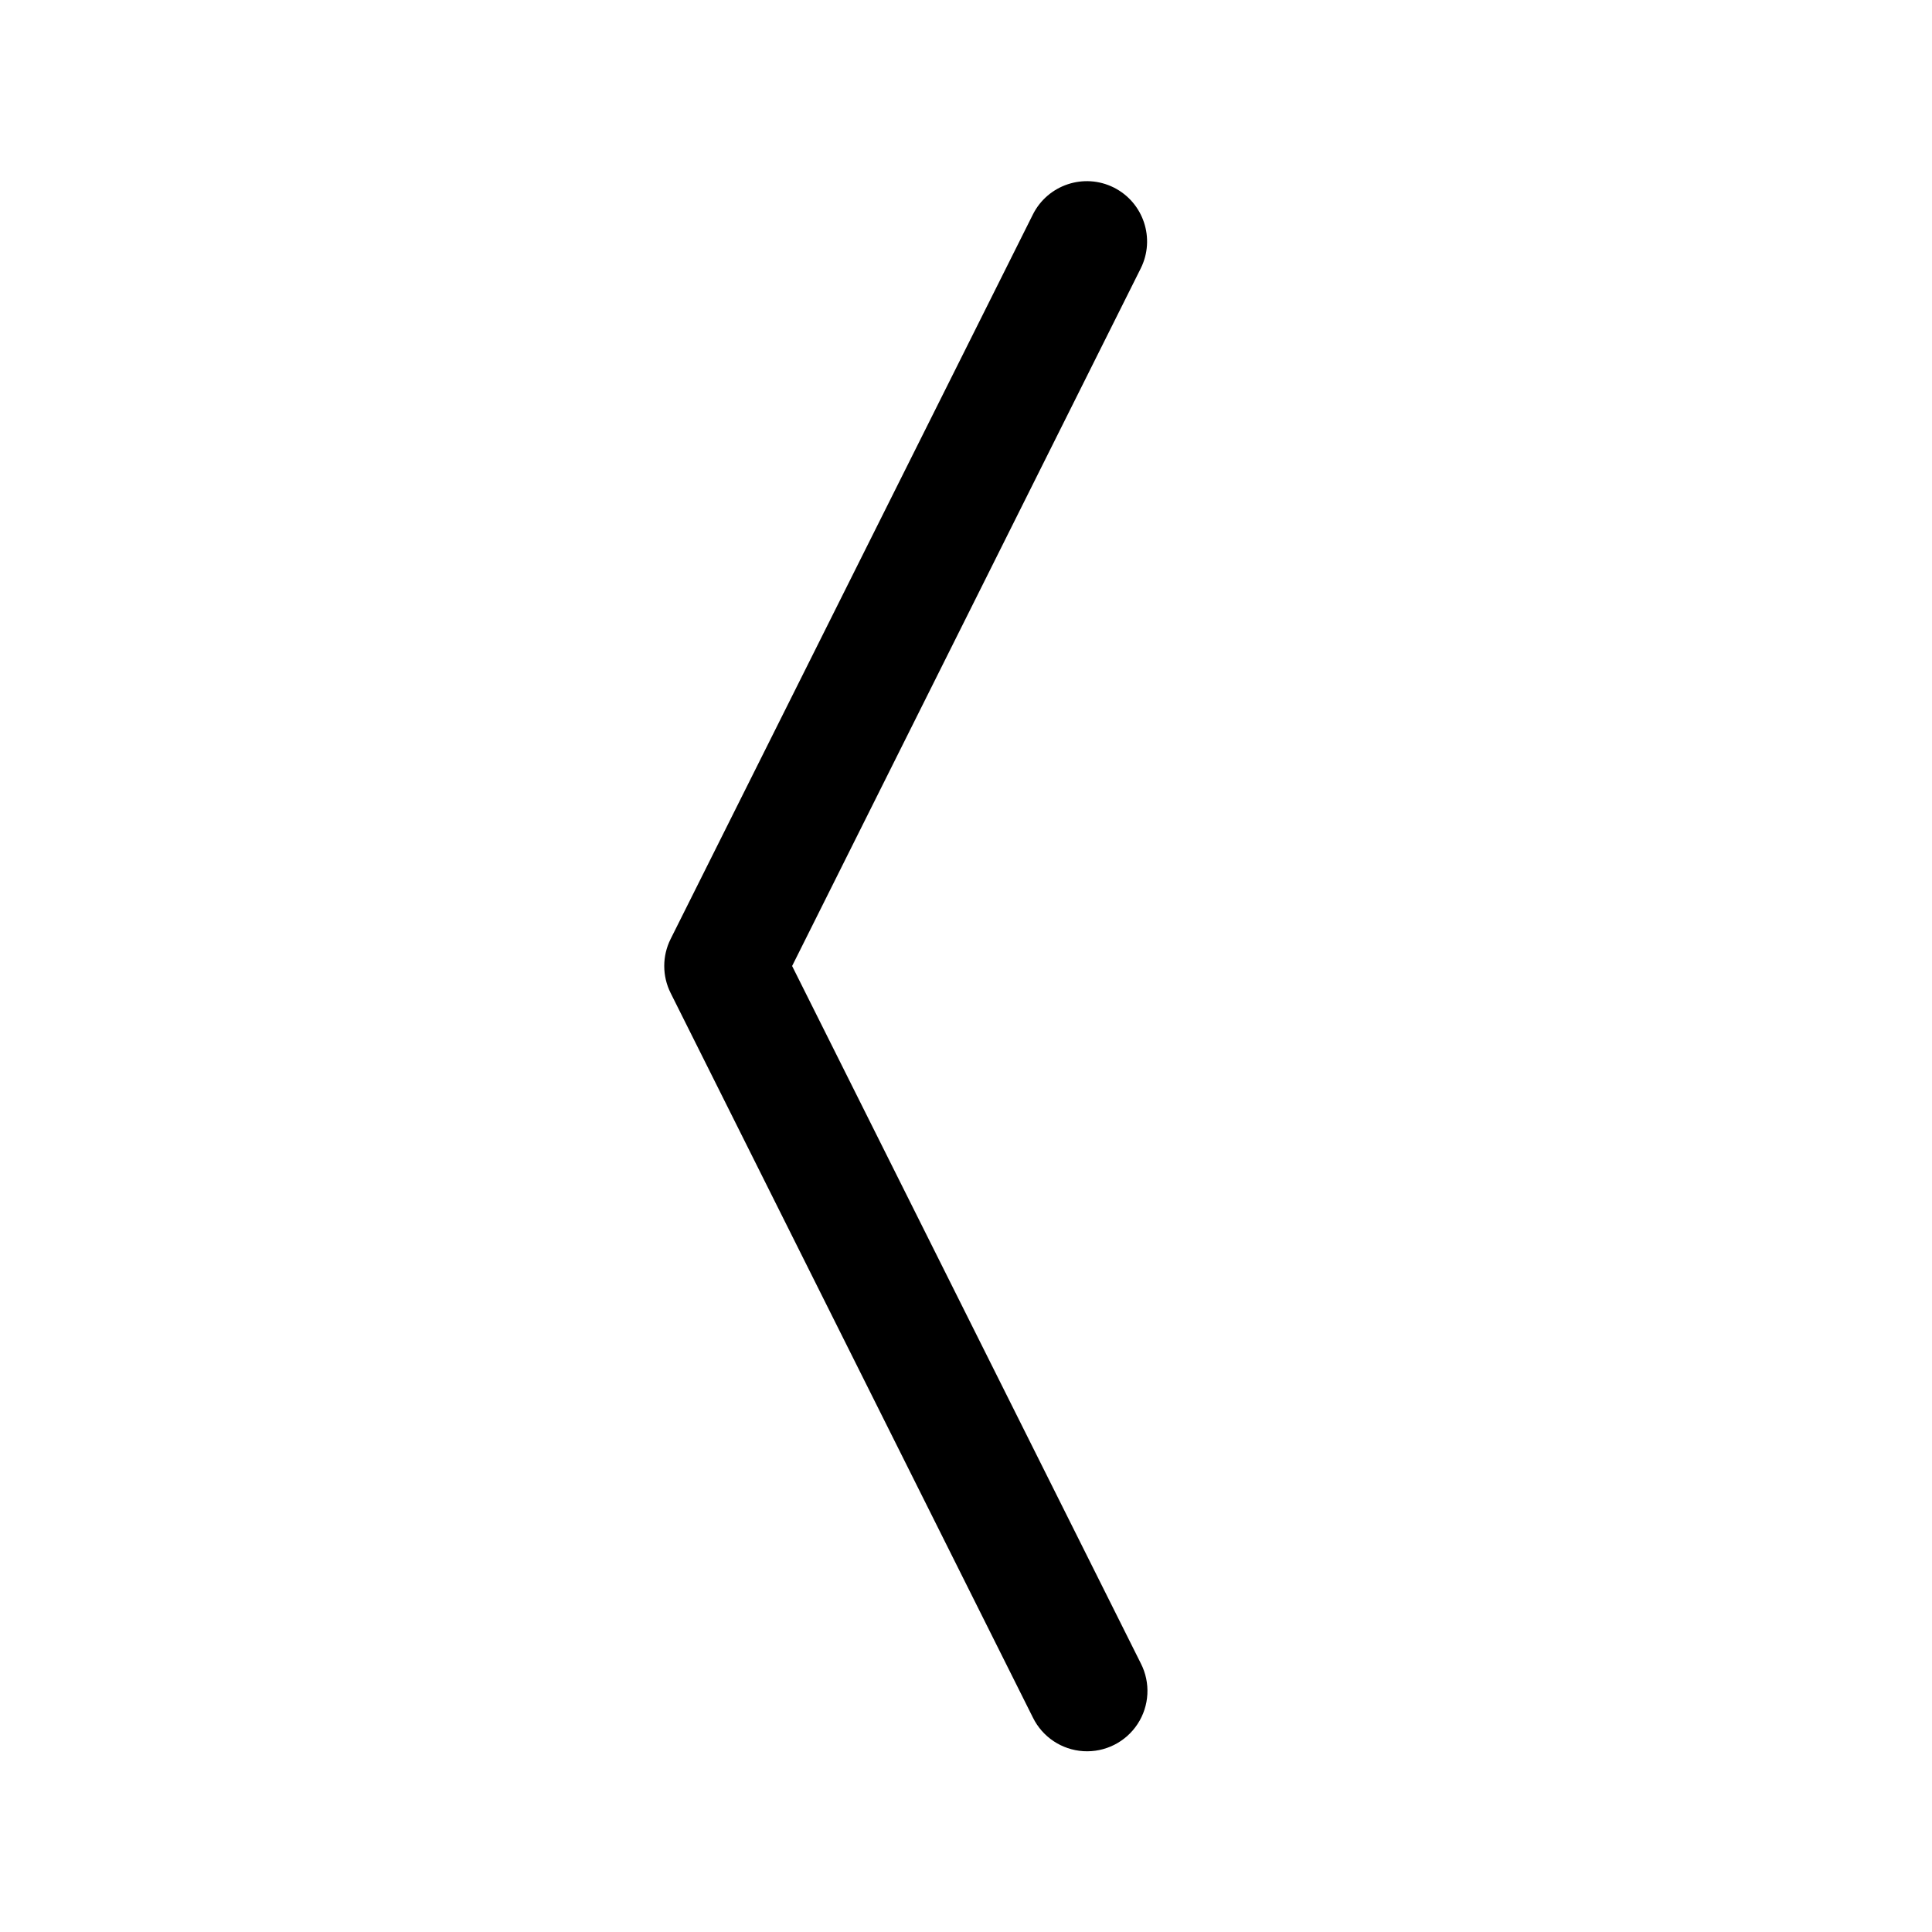
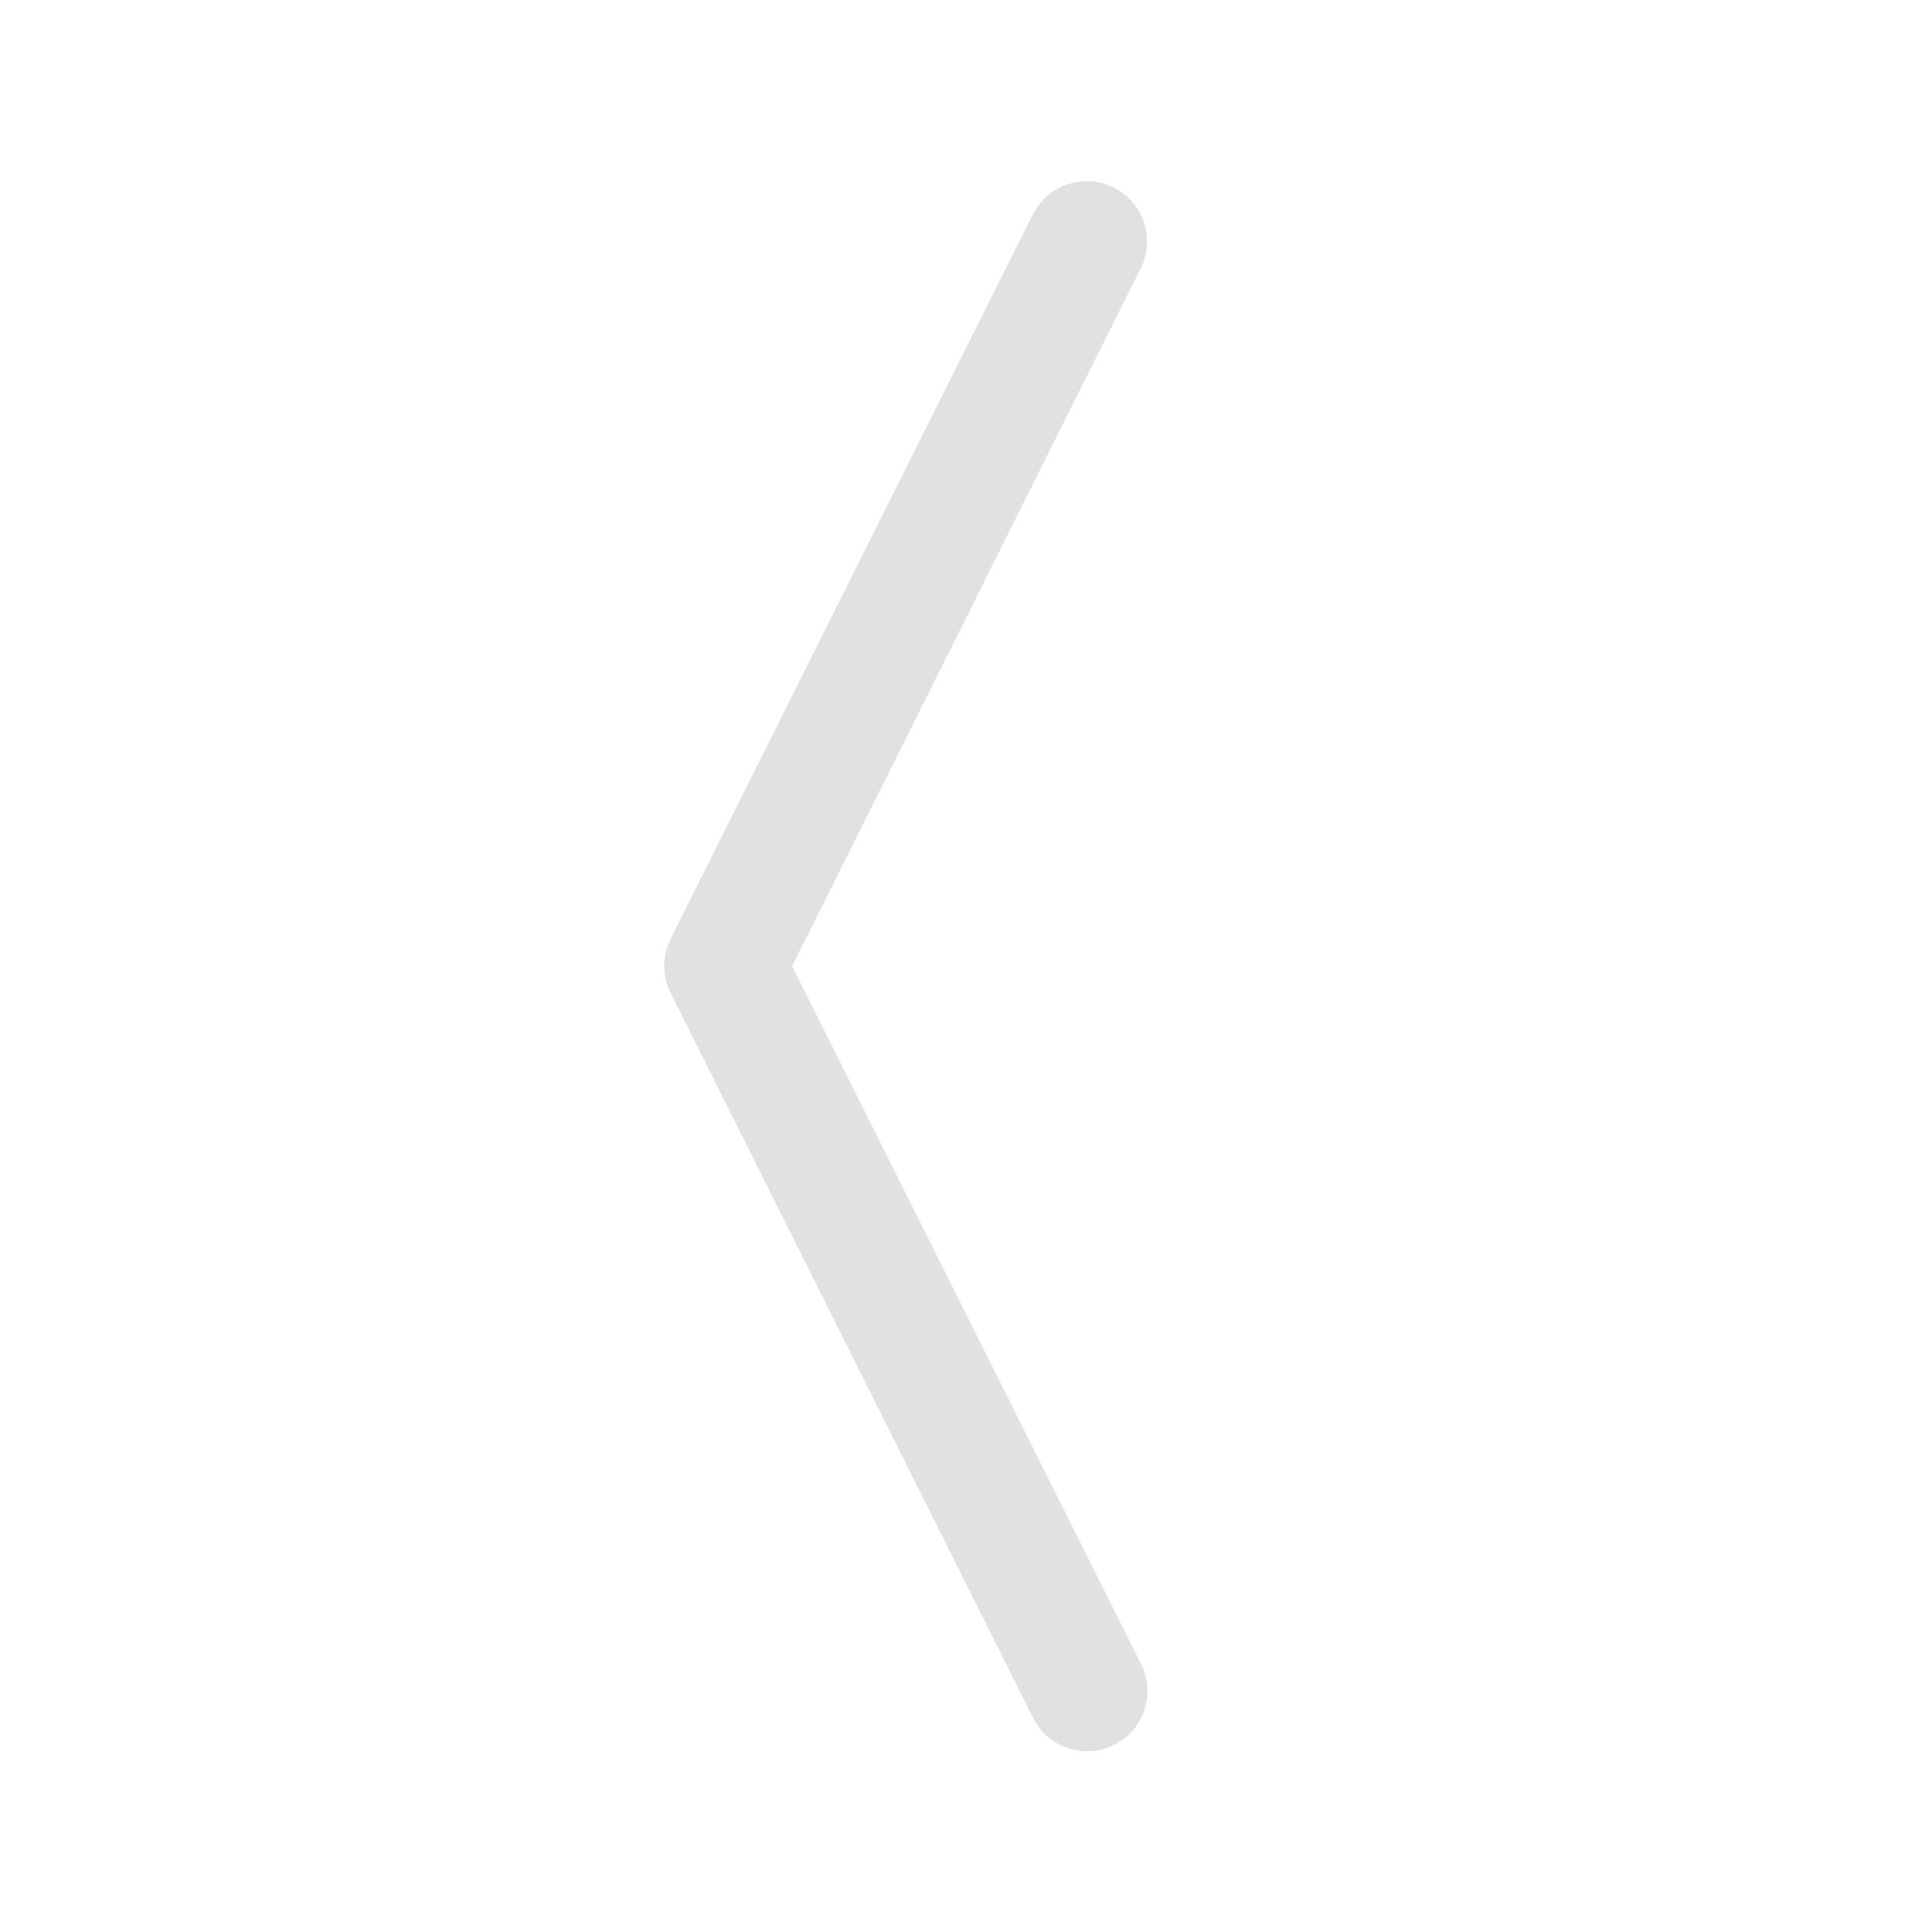
- <svg xmlns="http://www.w3.org/2000/svg" width="16" height="16" fill="currentColor" class="bi bi-chevron-compact-left" viewBox="0 0 16 16">
+ <svg xmlns="http://www.w3.org/2000/svg" width="16" height="16" fill="#E1E1E1" class="bi bi-chevron-compact-left" viewBox="0 0 16 16">
  <path fill-rule="evenodd" d="M9.224 1.553a.5.5 0 0 1 .223.67L6.56 8l2.888 5.776a.5.5 0 1 1-.894.448l-3-6a.5.5 0 0 1 0-.448l3-6a.5.5 0 0 1 .67-.223z" />
</svg>
